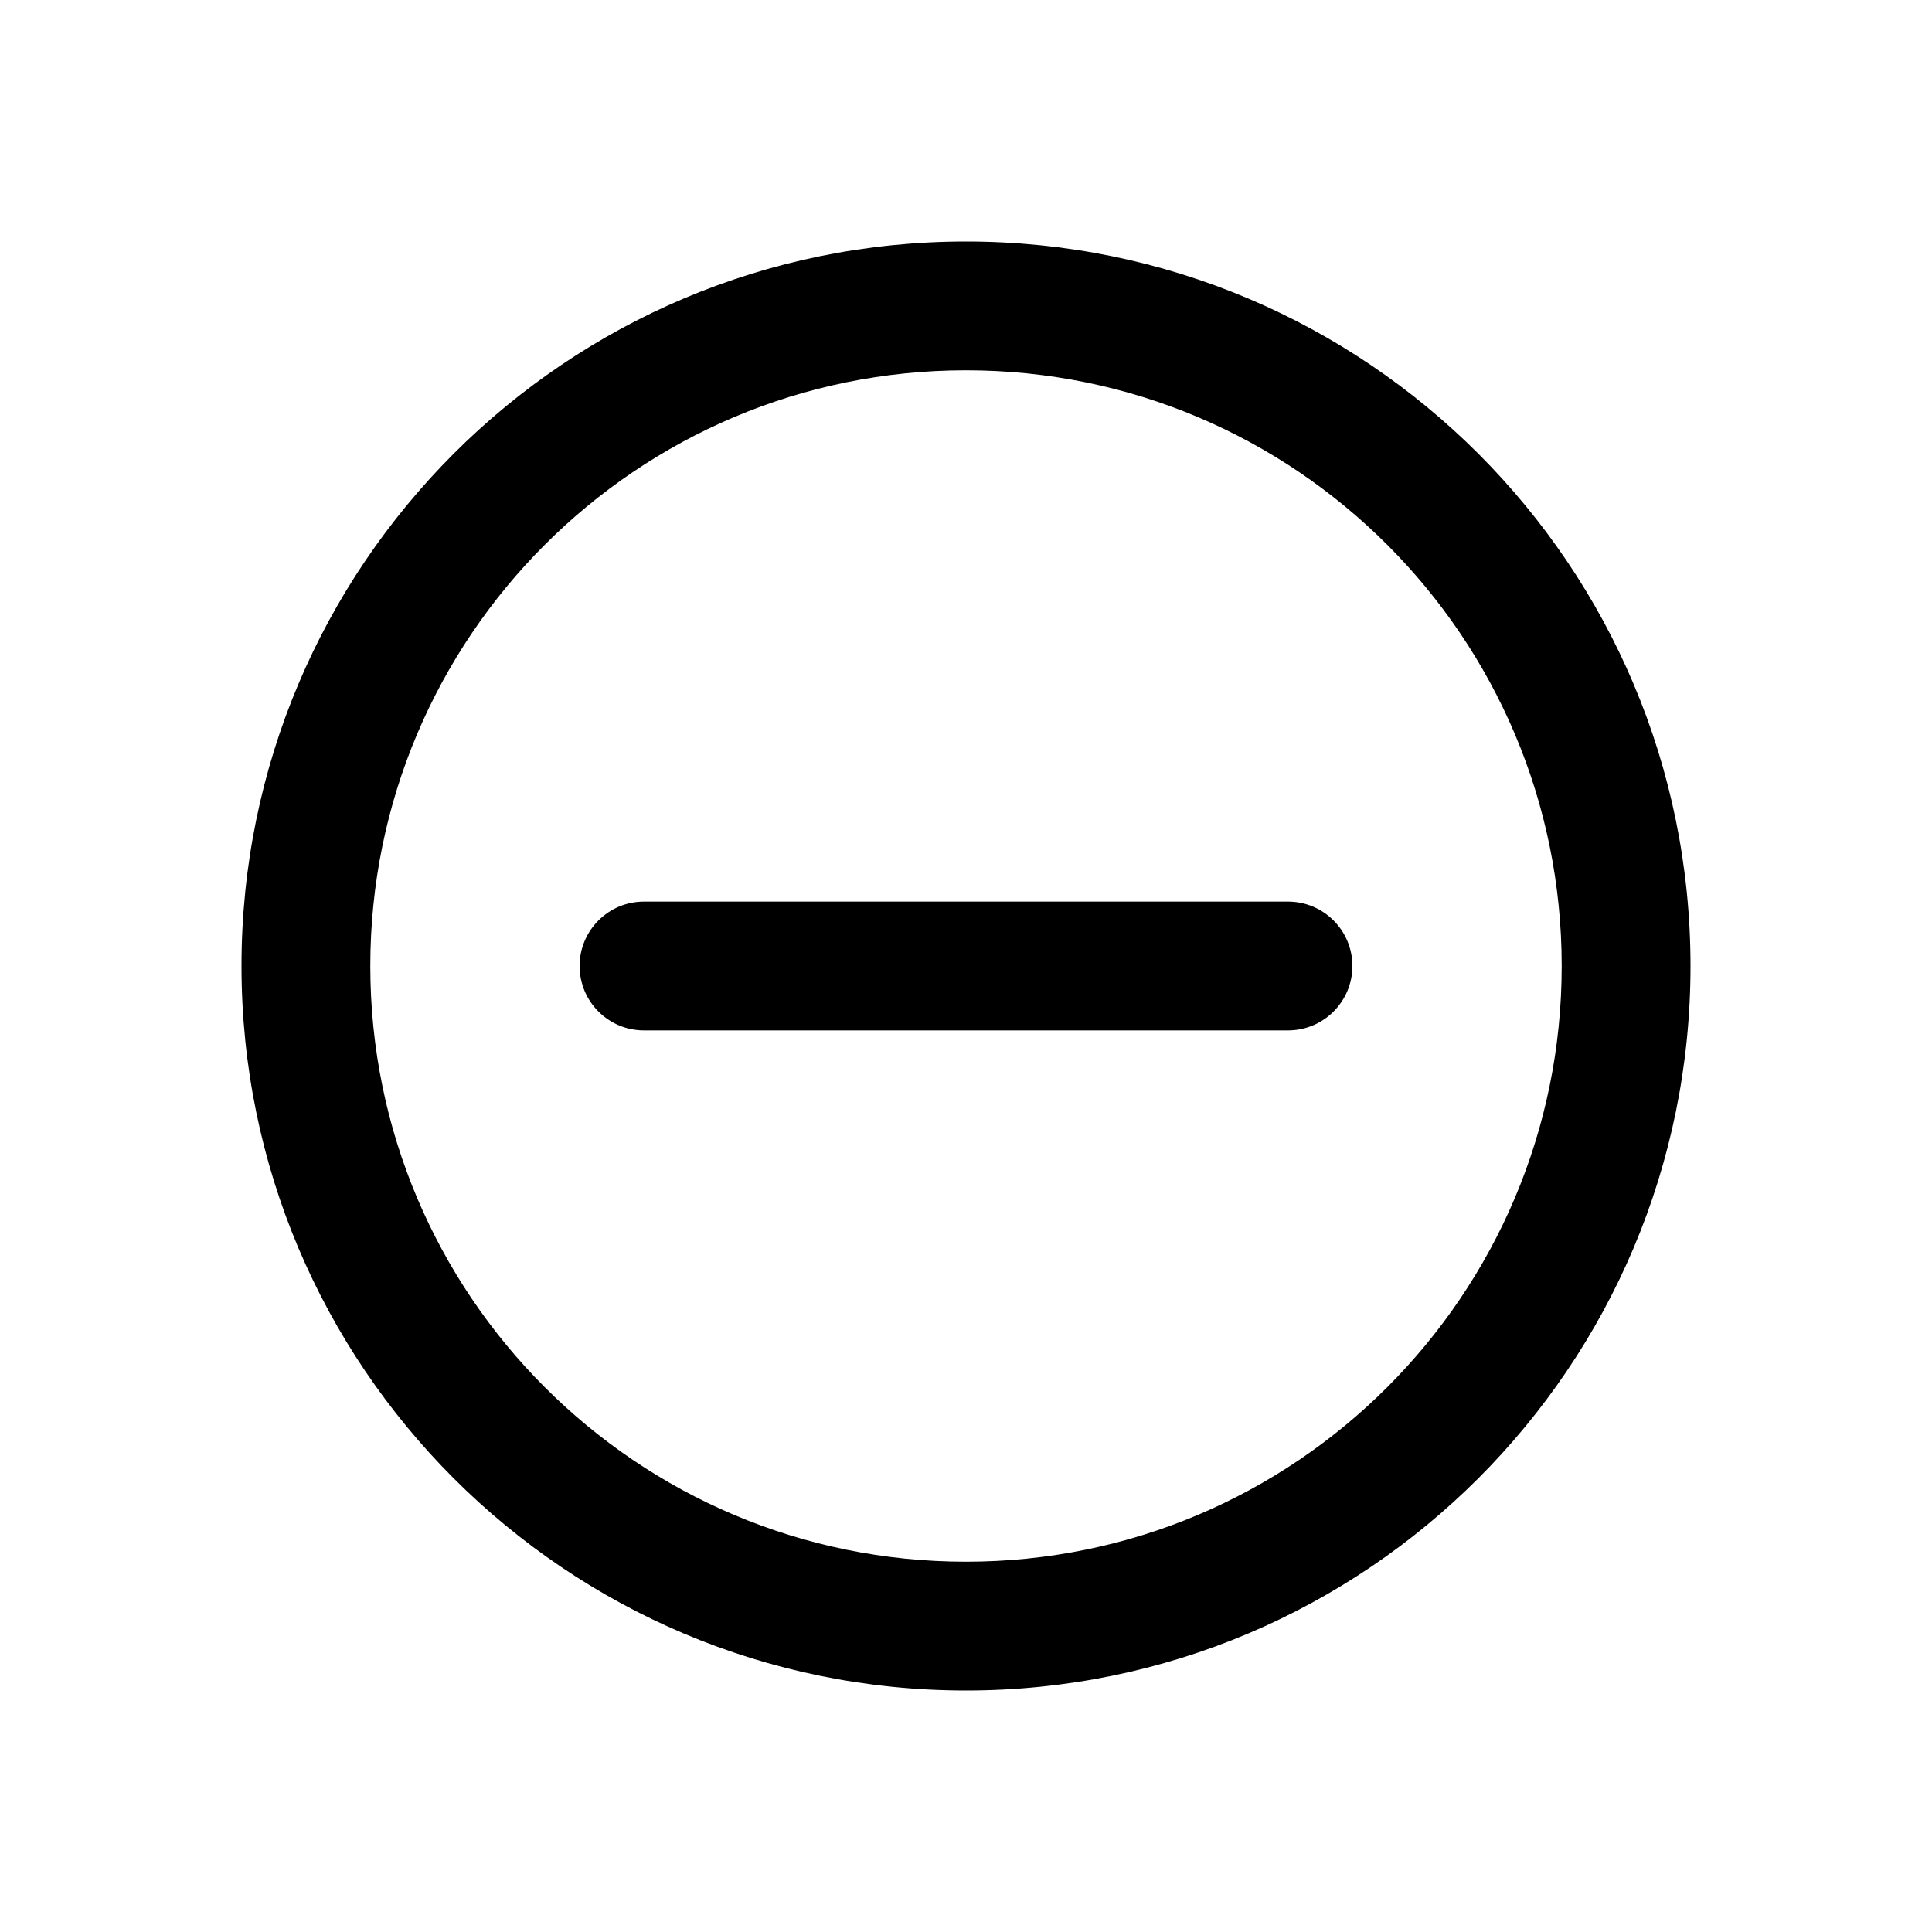
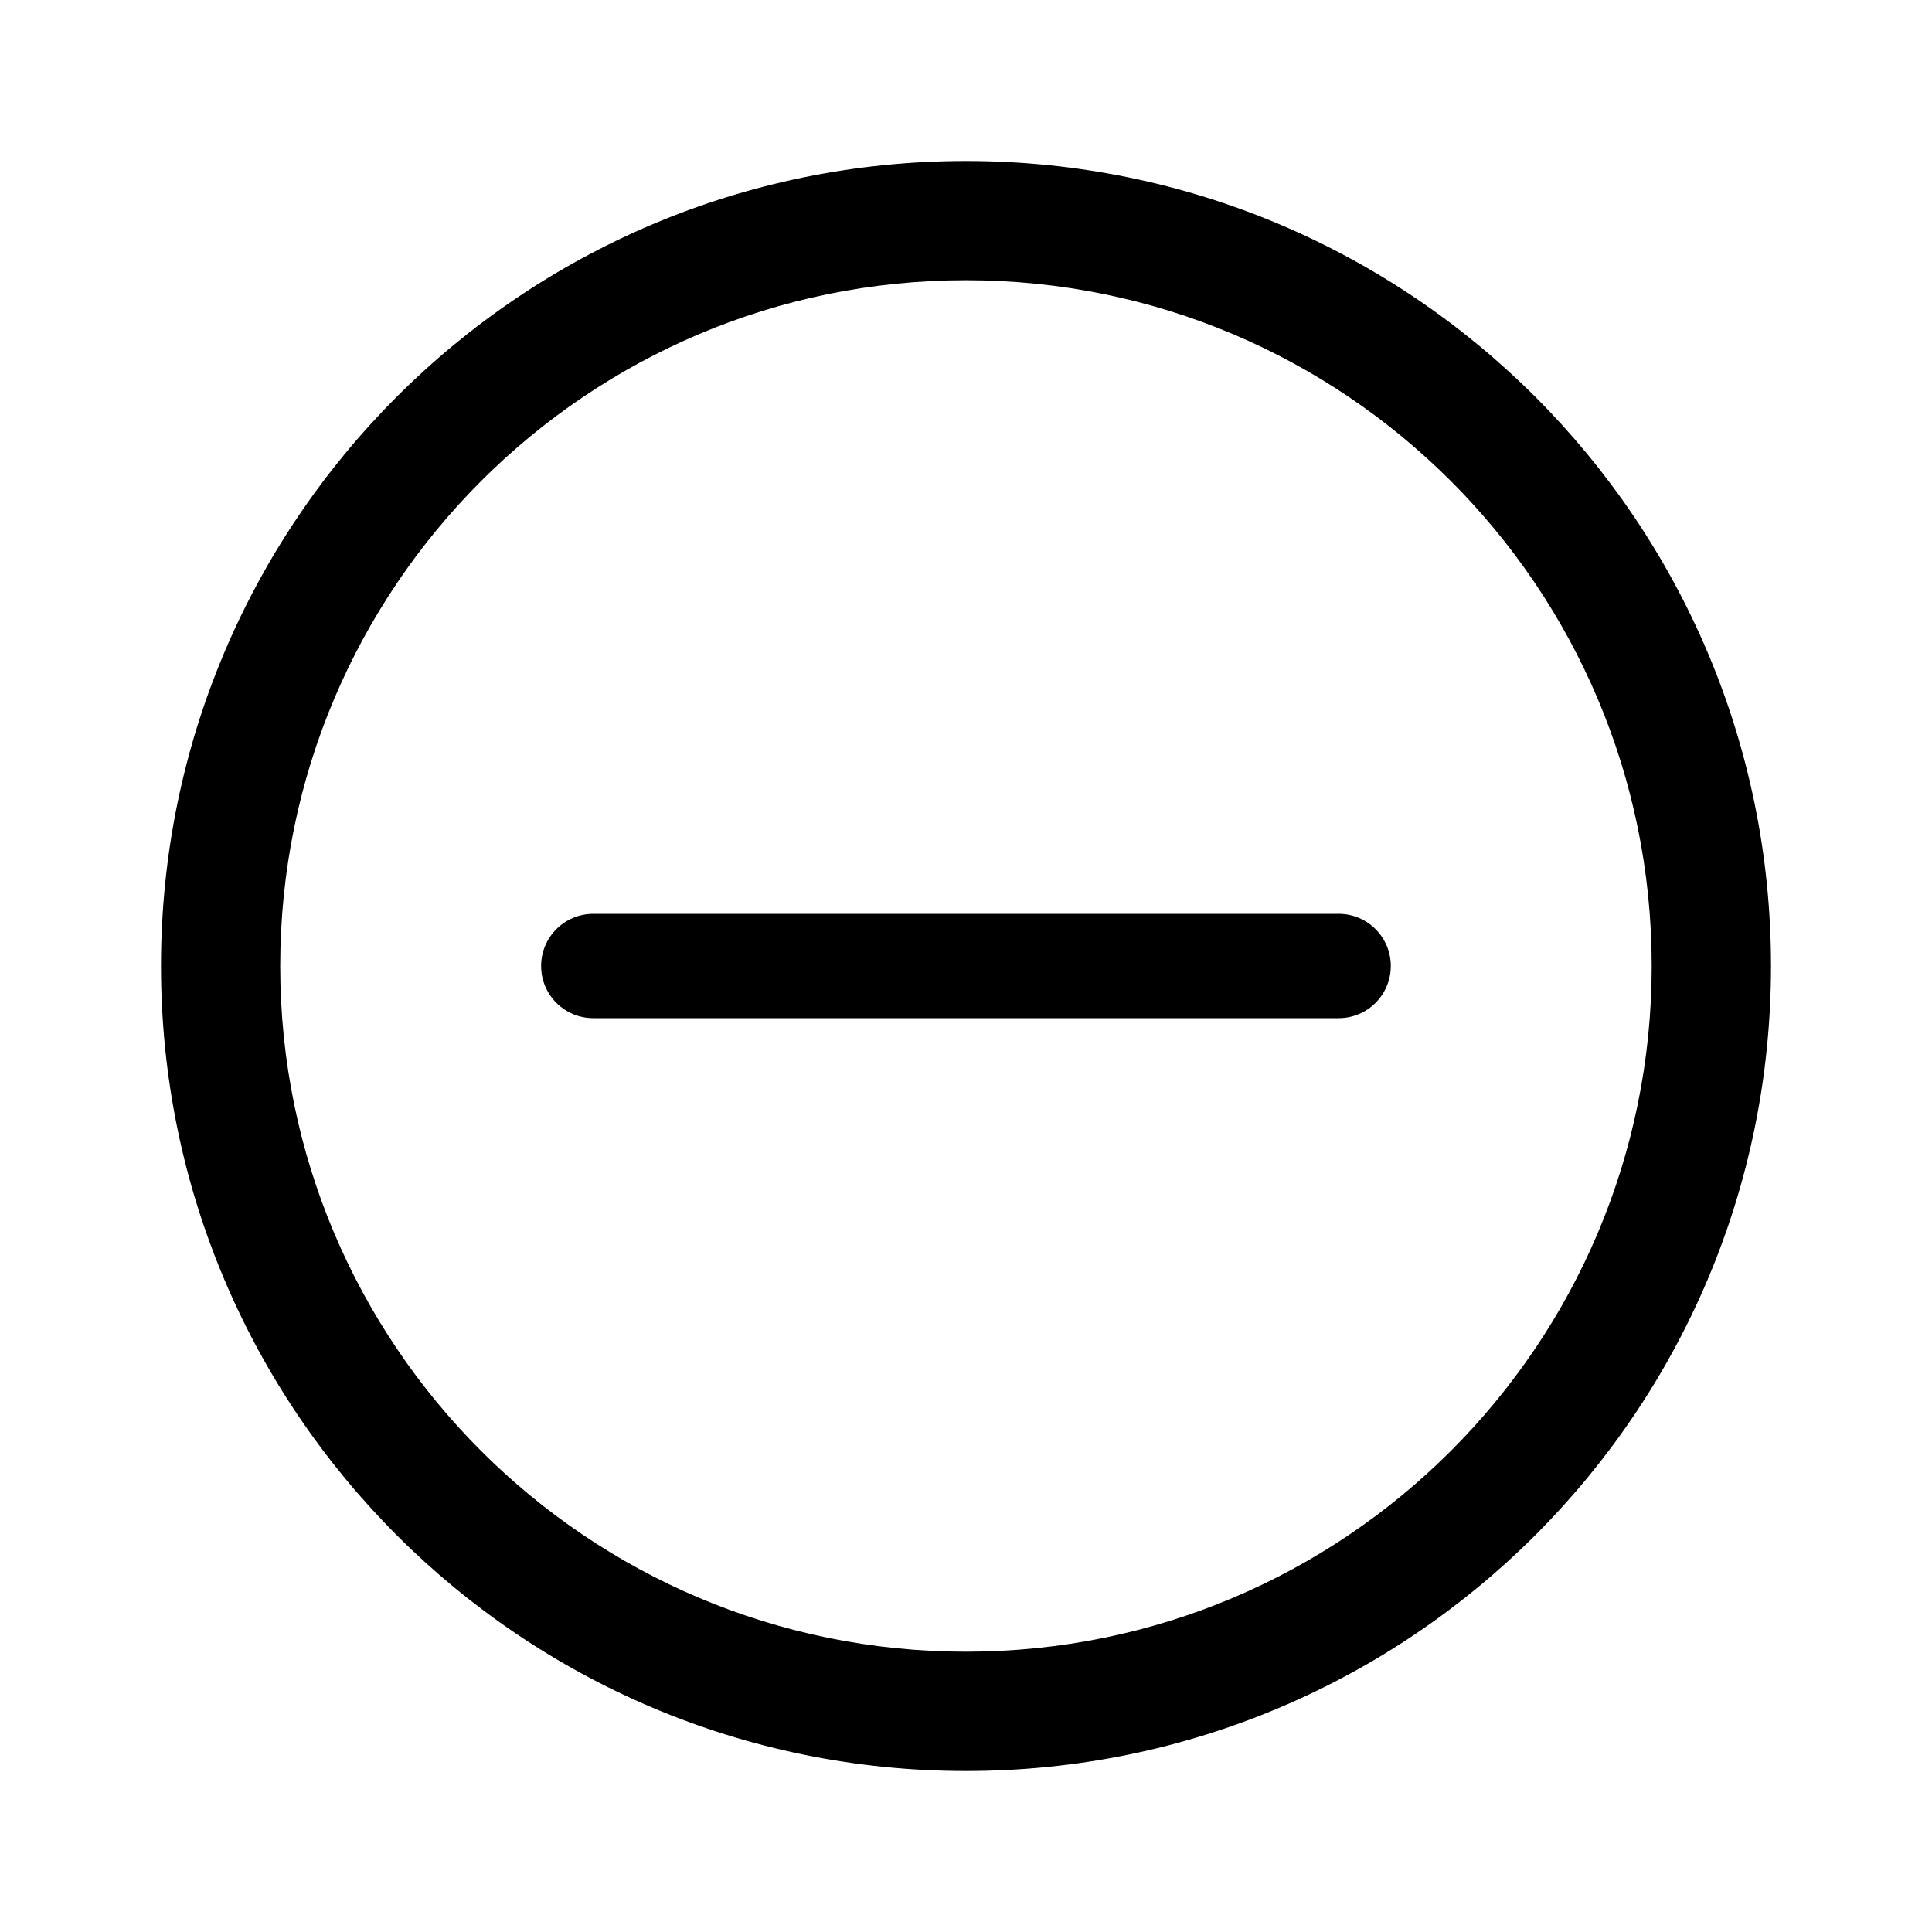
<svg xmlns="http://www.w3.org/2000/svg" width="24" height="24" viewBox="0 0 24 24" fill="none" data-karrot-ui-icon="true">
-   <path fill-rule="evenodd" clip-rule="evenodd" d="M19.4 12C19.4 16.087 16.087 19.4 12 19.4C7.913 19.4 4.6 16.087 4.6 12C4.6 7.913 7.913 4.6 12 4.6C16.087 4.6 19.4 7.913 19.4 12ZM21 12C21 16.971 16.971 21 12 21C7.029 21 3 16.971 3 12C3 7.029 7.029 3 12 3C16.971 3 21 7.029 21 12ZM8 11.2C7.558 11.2 7.2 11.558 7.2 12C7.2 12.442 7.558 12.8 8 12.8H16C16.442 12.8 16.8 12.442 16.8 12C16.8 11.558 16.442 11.2 16 11.2H8Z" fill="currentColor" />
+   <path fill-rule="evenodd" clip-rule="evenodd" d="M12 2C6.477 2 2 6.477 2 12C2 17.523 6.477 22 12 22C17.523 22 22 17.523 22 12C22 6.477 17.523 2 12 2ZM3.481 12C3.481 7.295 7.295 3.481 12 3.481C16.705 3.481 20.518 7.295 20.518 12C20.518 16.705 16.705 20.518 12 20.518C7.295 20.518 3.481 16.705 3.481 12Z" fill="currentColor" />
+   <path d="M12.648 11.352H16.629C16.987 11.352 17.277 11.642 17.277 12C17.277 12.358 16.987 12.648 16.629 12.648H12.648H11.352H7.37C7.012 12.648 6.722 12.358 6.722 12C6.722 11.642 7.012 11.352 7.37 11.352H11.352H12.648Z" fill="currentColor" />
</svg>
